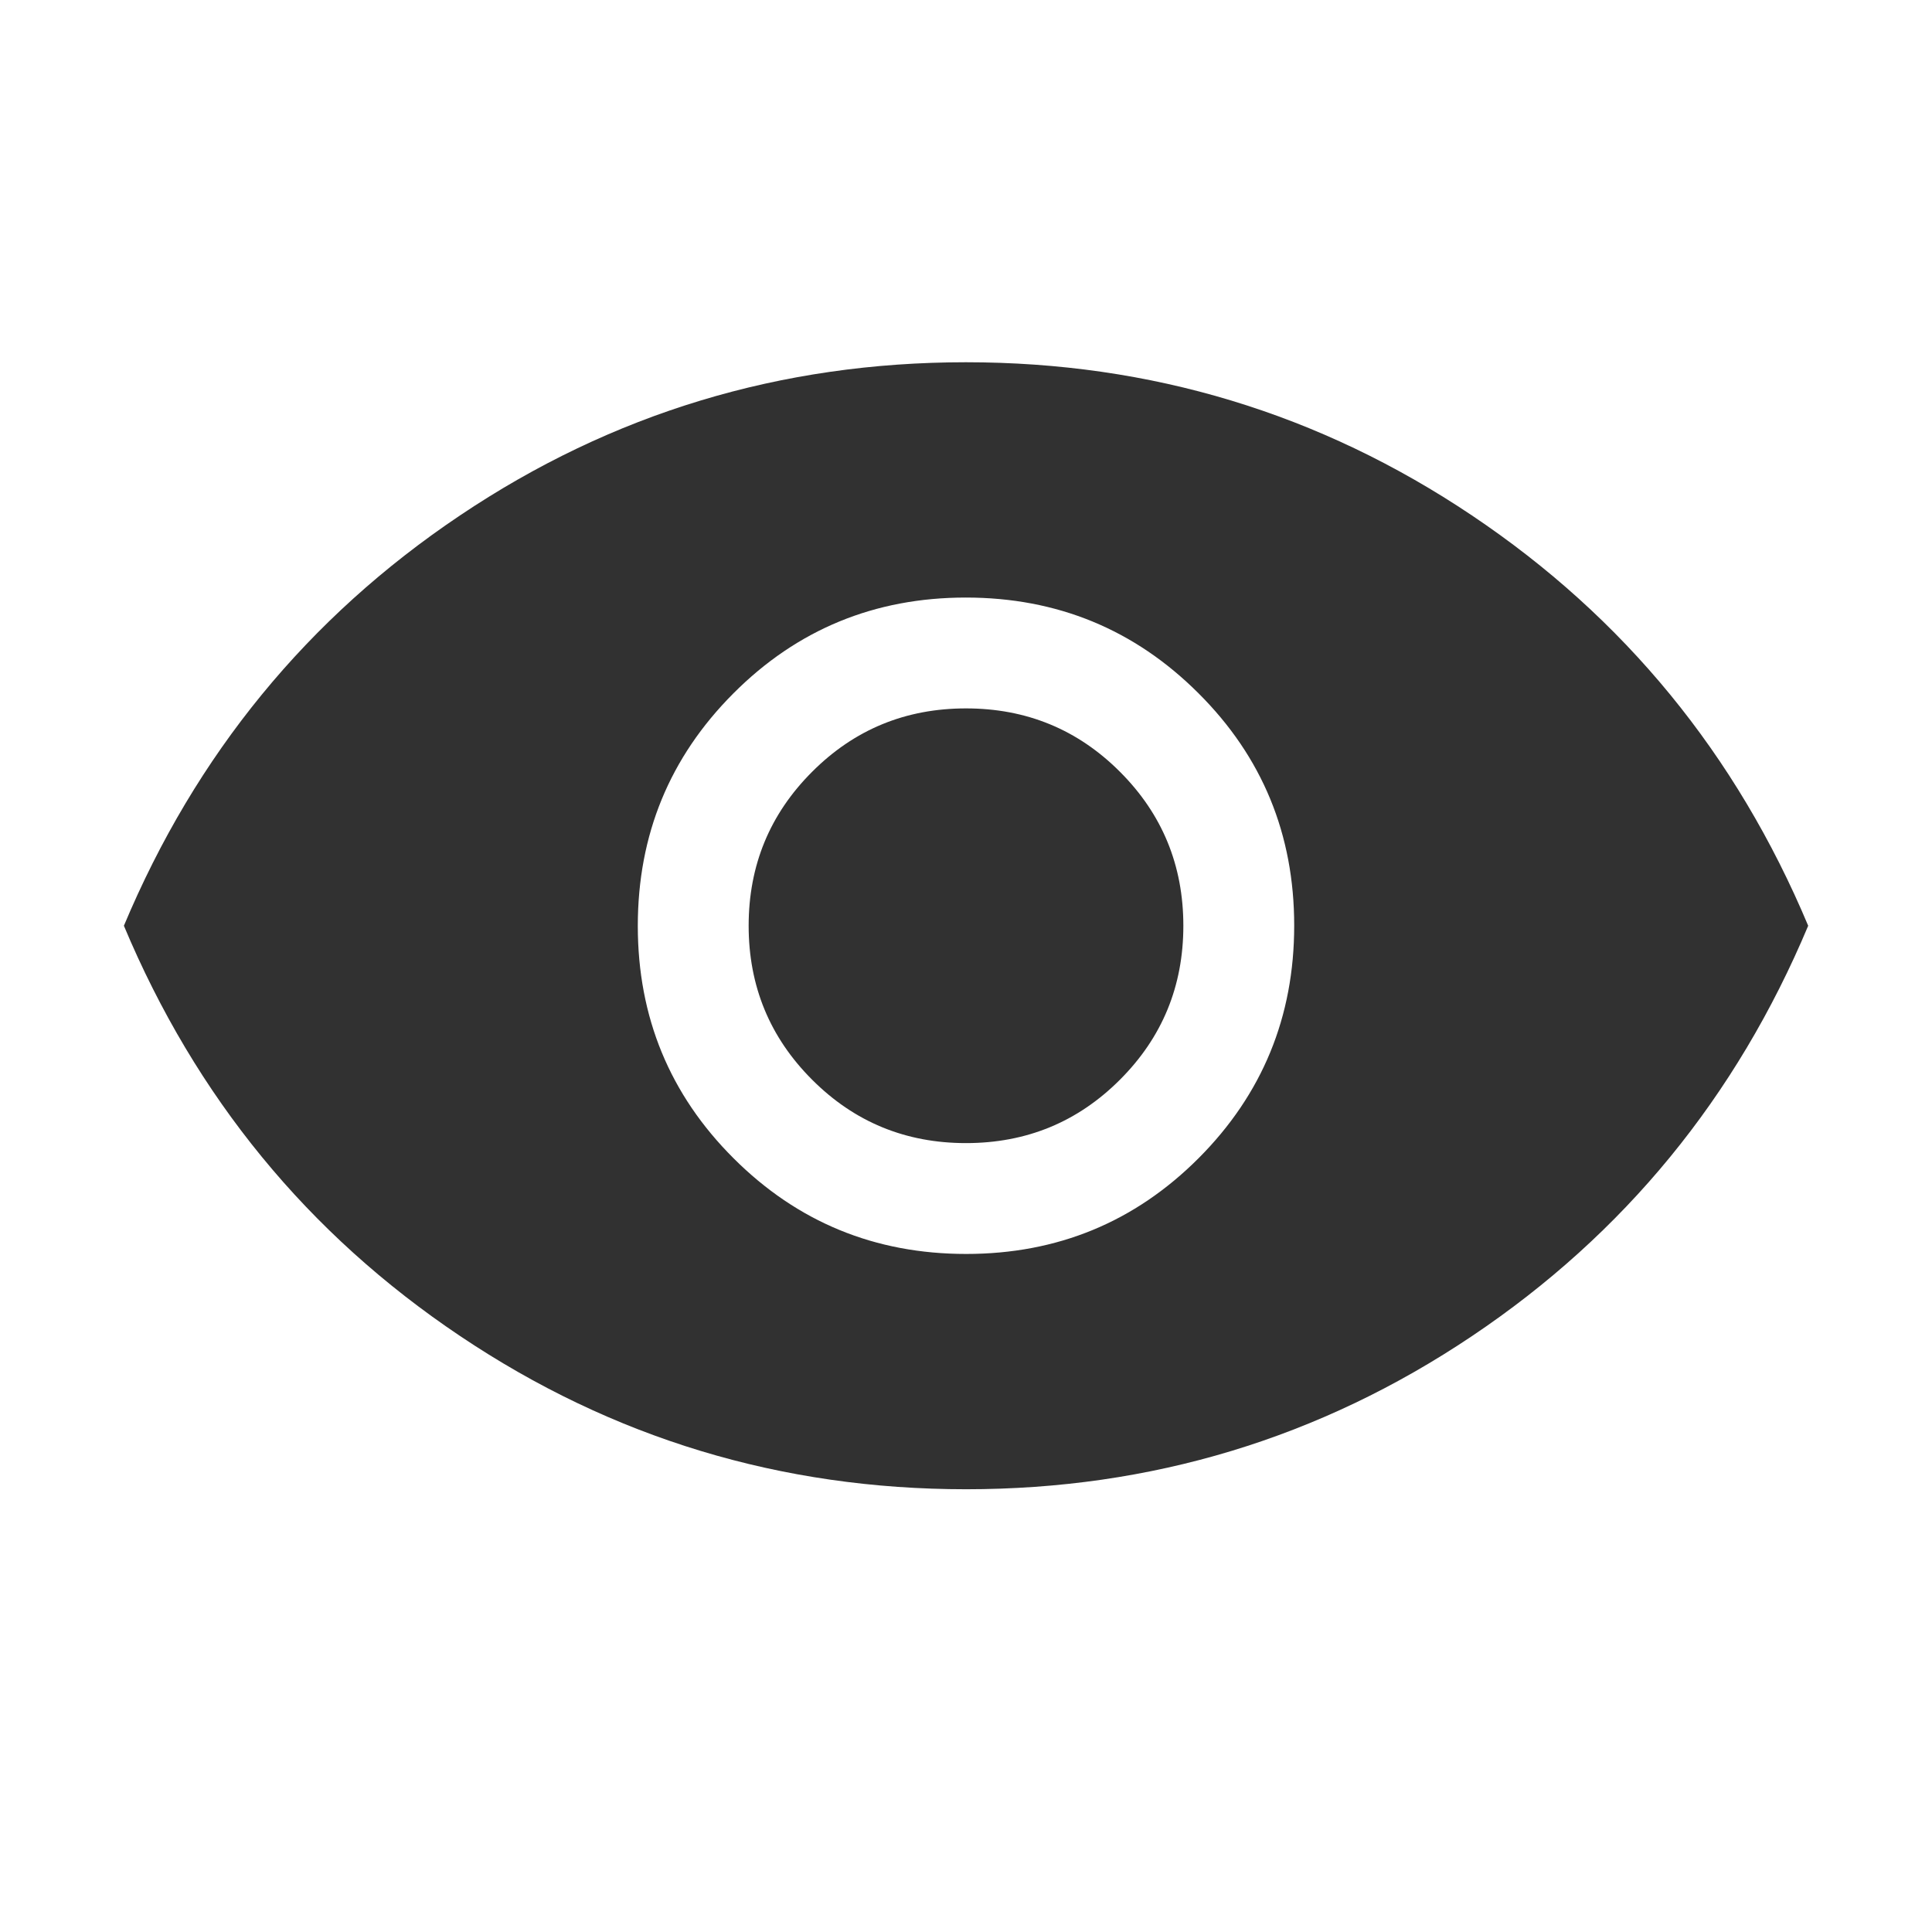
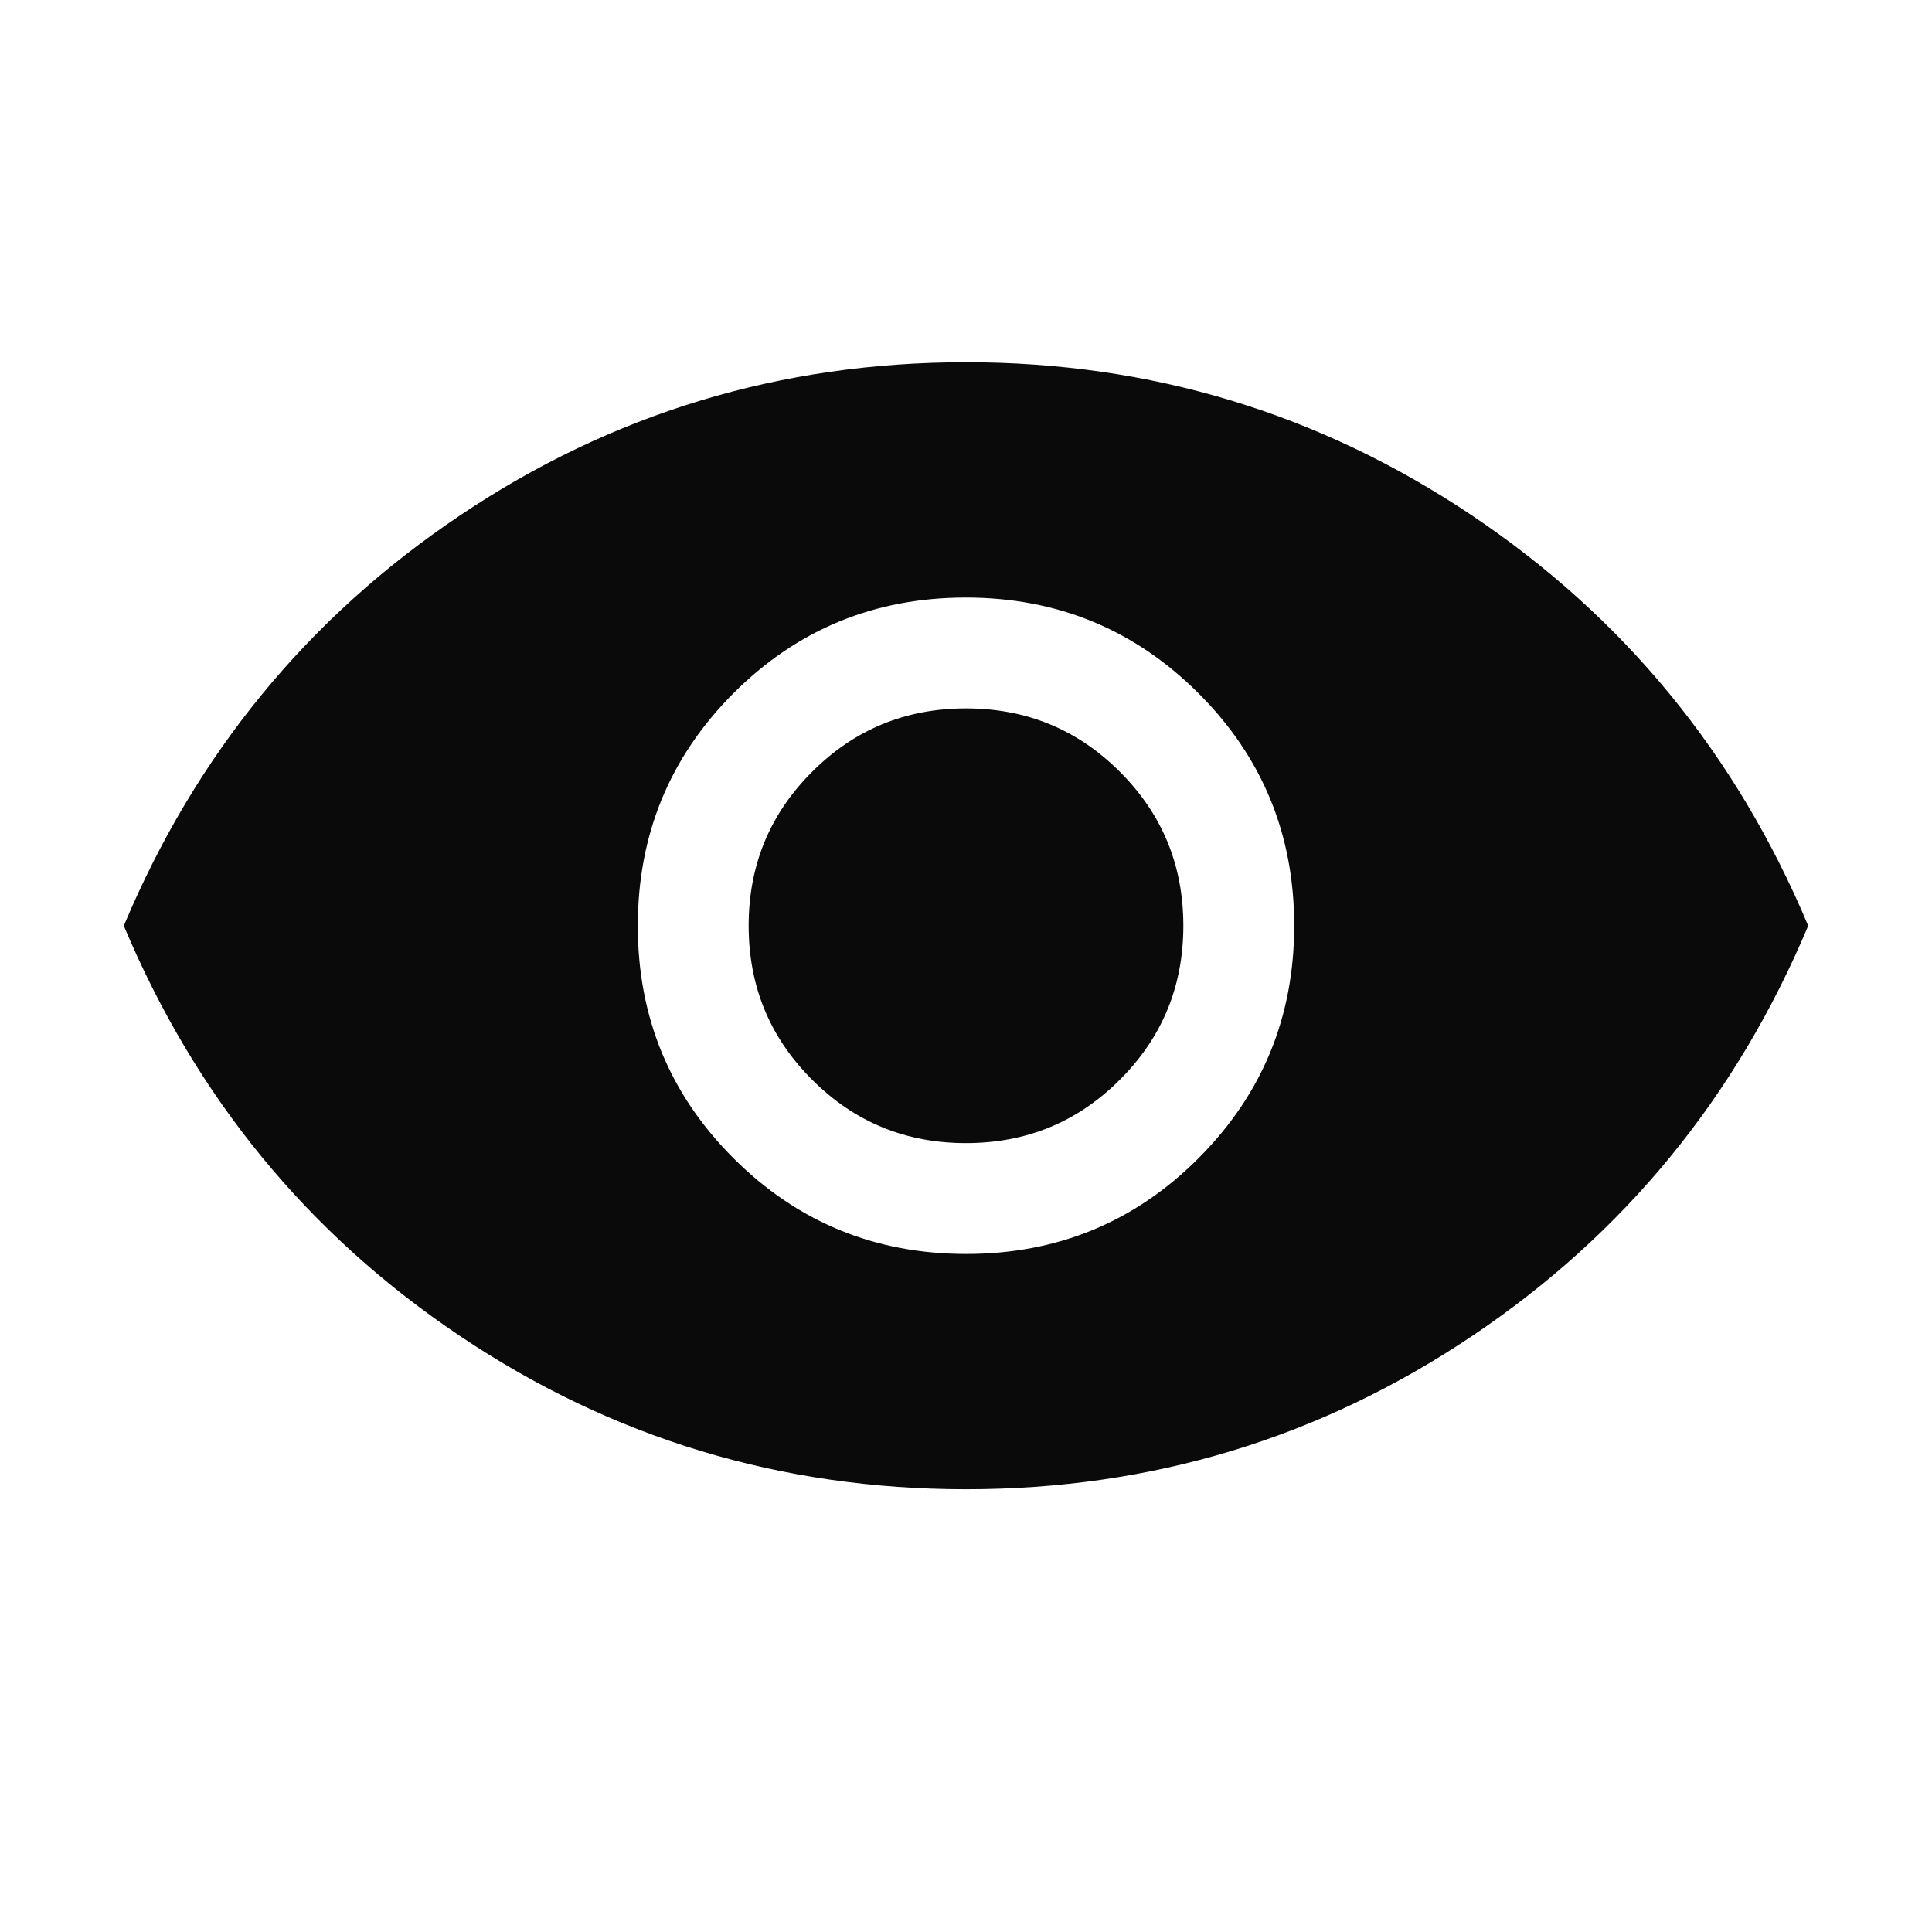
<svg xmlns="http://www.w3.org/2000/svg" width="24" height="24" viewBox="0 0 24 24" fill="none">
-   <path d="M12.002 15.577C13.136 15.577 14.098 15.18 14.89 14.387C15.681 13.594 16.077 12.631 16.077 11.498C16.077 10.365 15.681 9.402 14.887 8.611C14.094 7.819 13.131 7.423 11.998 7.423C10.865 7.423 9.902 7.82 9.111 8.613C8.319 9.406 7.923 10.369 7.923 11.502C7.923 12.635 8.32 13.598 9.113 14.389C9.906 15.181 10.869 15.577 12.002 15.577ZM12 14.2C11.25 14.2 10.613 13.938 10.088 13.412C9.563 12.887 9.3 12.25 9.3 11.5C9.3 10.75 9.563 10.113 10.088 9.588C10.613 9.062 11.25 8.8 12 8.8C12.75 8.8 13.388 9.062 13.913 9.588C14.438 10.113 14.7 10.75 14.7 11.5C14.7 12.25 14.438 12.887 13.913 13.412C13.388 13.938 12.75 14.2 12 14.2ZM12.001 18.5C9.702 18.5 7.607 17.866 5.716 16.597C3.825 15.329 2.432 13.63 1.539 11.5C2.432 9.37 3.824 7.671 5.714 6.403C7.604 5.134 9.699 4.5 11.999 4.5C14.298 4.5 16.394 5.134 18.285 6.403C20.176 7.671 21.568 9.37 22.462 11.5C21.568 13.63 20.176 15.329 18.286 16.597C16.396 17.866 14.301 18.5 12.001 18.5Z" fill="#313131" />
+   <path d="M12.002 15.577C13.135 15.577 14.098 15.18 14.889 14.387C15.681 13.594 16.077 12.631 16.077 11.498C16.077 10.365 15.68 9.402 14.887 8.611C14.094 7.819 13.131 7.423 11.998 7.423C10.864 7.423 9.902 7.82 9.11 8.613C8.319 9.406 7.923 10.369 7.923 11.502C7.923 12.635 8.32 13.598 9.113 14.389C9.906 15.181 10.869 15.577 12.002 15.577ZM12 14.2C11.25 14.2 10.613 13.938 10.088 13.412C9.562 12.887 9.3 12.25 9.3 11.5C9.3 10.75 9.562 10.113 10.088 9.588C10.613 9.062 11.25 8.8 12 8.8C12.75 8.8 13.387 9.062 13.912 9.588C14.438 10.113 14.7 10.75 14.7 11.5C14.7 12.25 14.438 12.887 13.912 13.412C13.387 13.938 12.75 14.2 12 14.2ZM12.001 18.5C9.702 18.5 7.606 17.866 5.715 16.597C3.824 15.329 2.432 13.63 1.538 11.5C2.432 9.37 3.824 7.671 5.714 6.403C7.604 5.134 9.699 4.5 11.999 4.5C14.298 4.5 16.393 5.134 18.285 6.403C20.175 7.671 21.568 9.37 22.462 11.5C21.568 13.63 20.176 15.329 18.286 16.597C16.396 17.866 14.301 18.5 12.001 18.5Z" fill="#0A0A0A" />
</svg>
